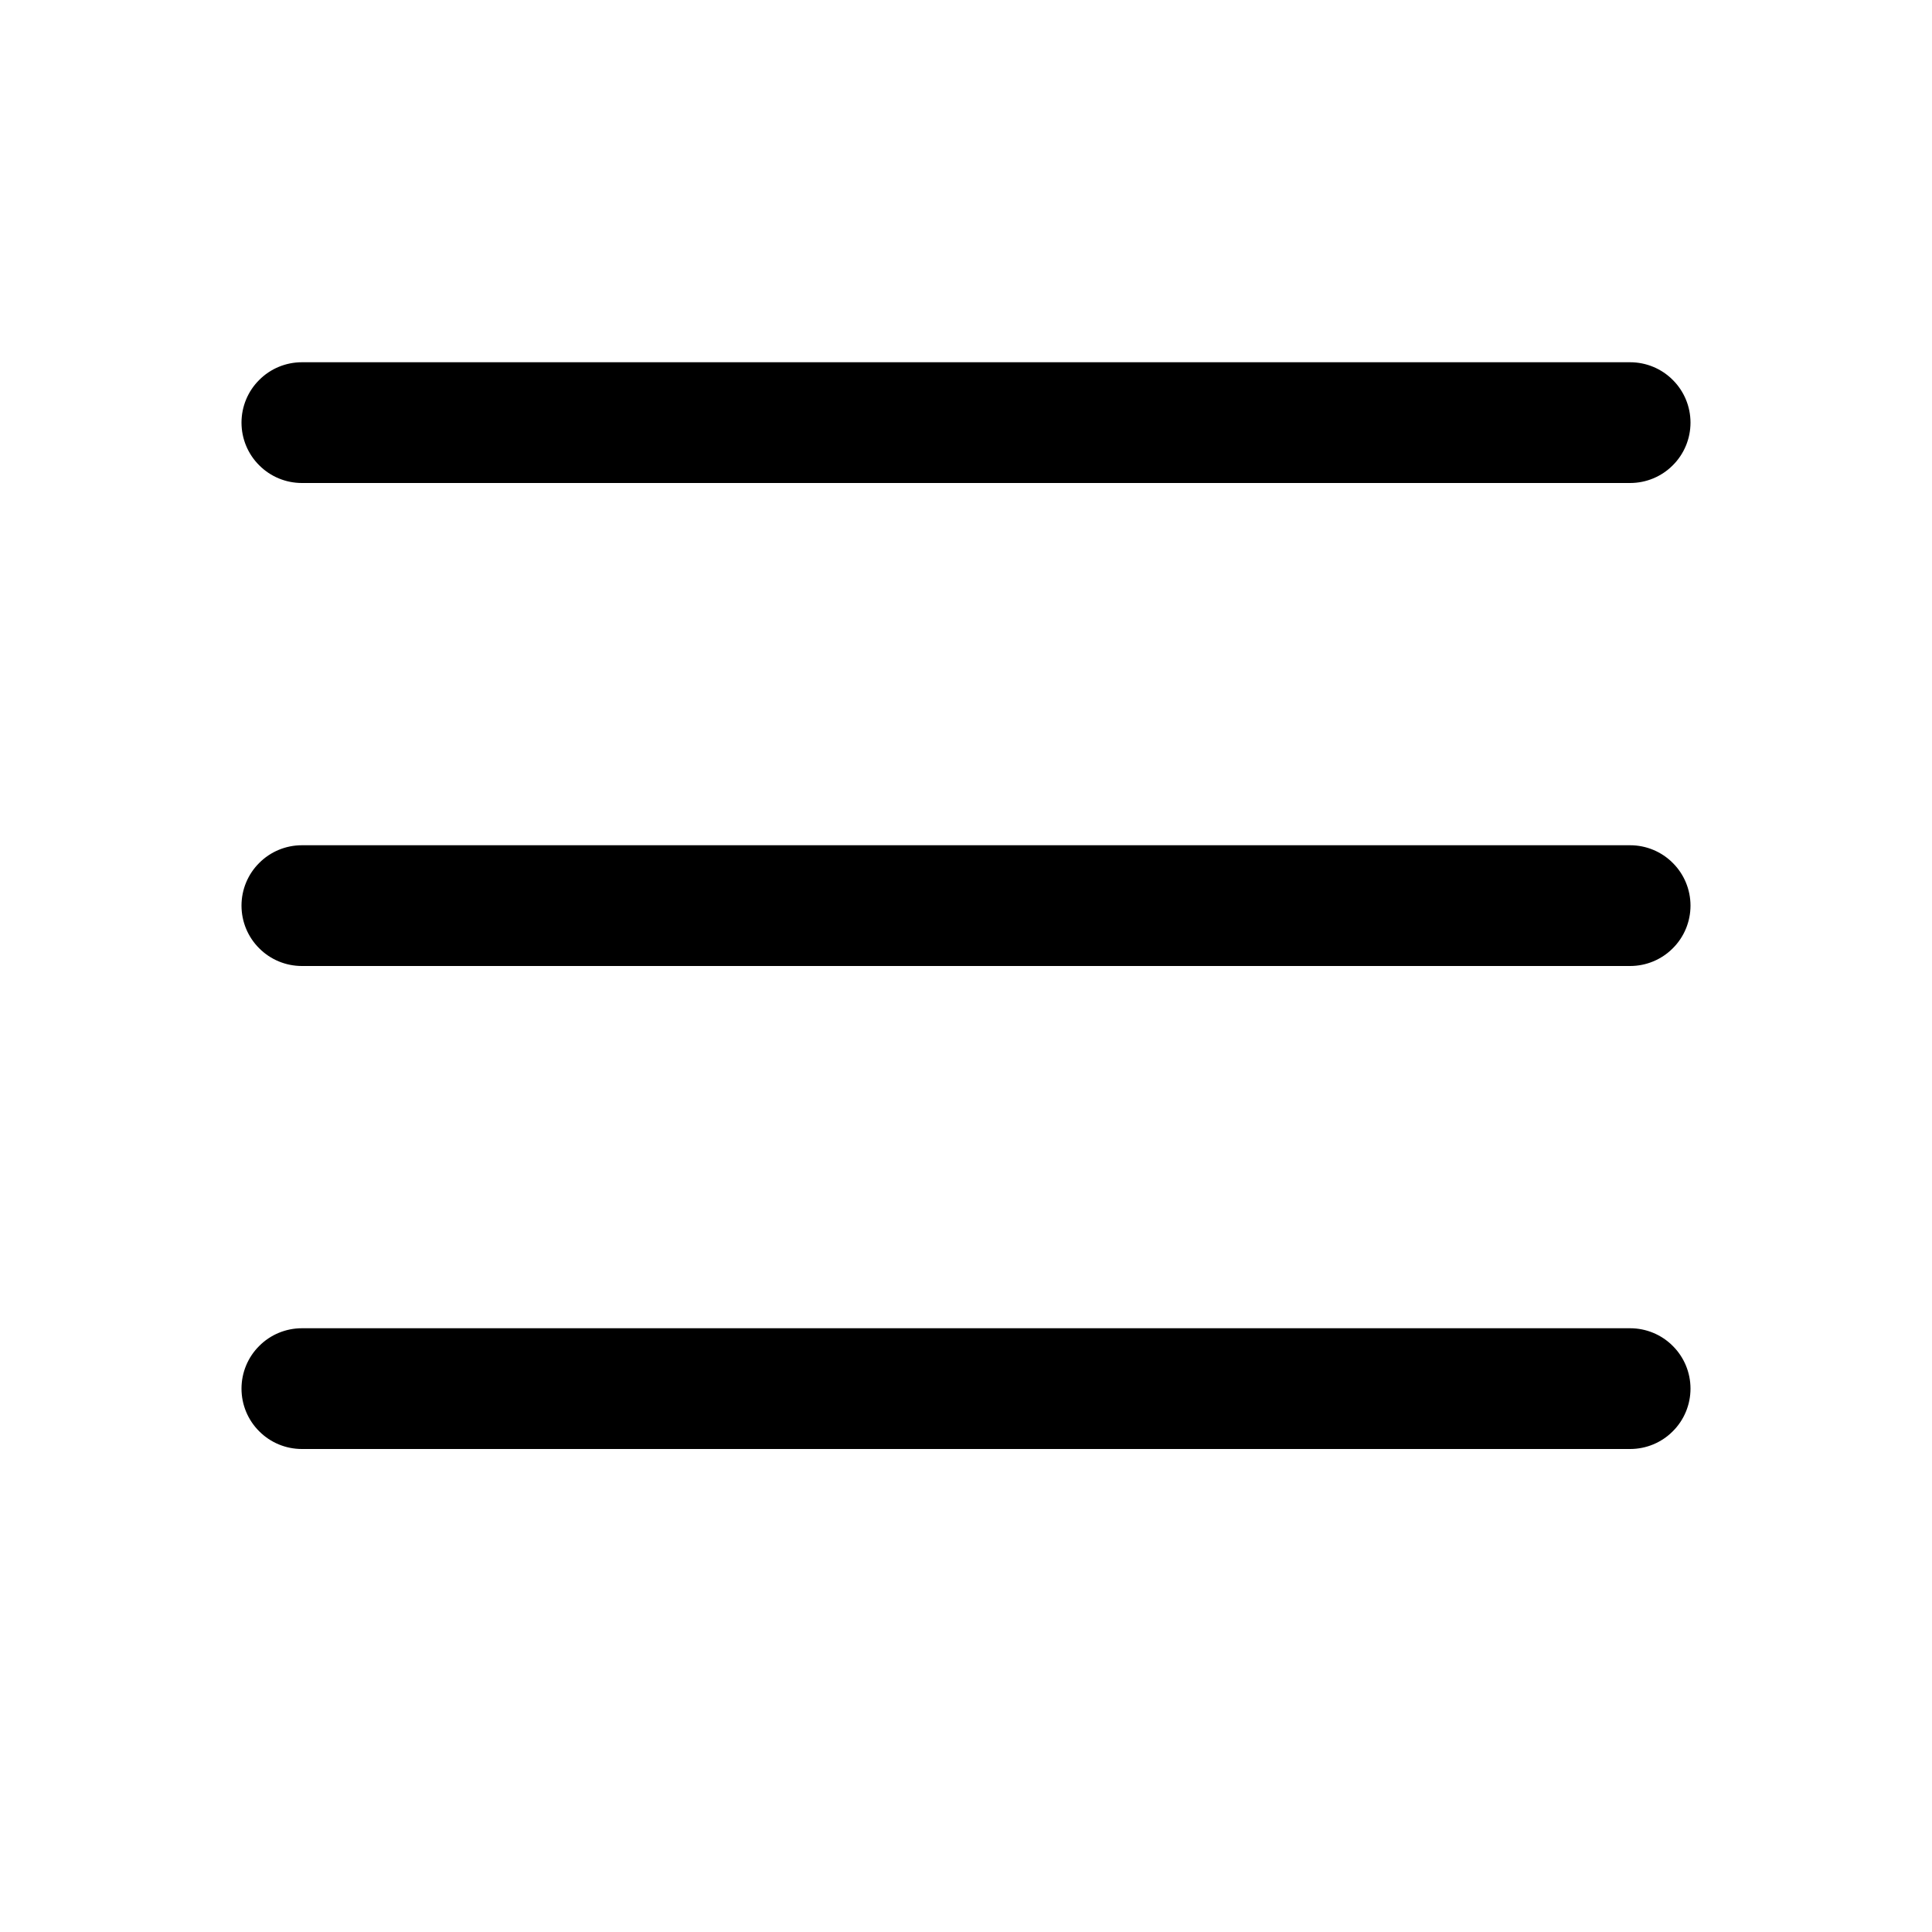
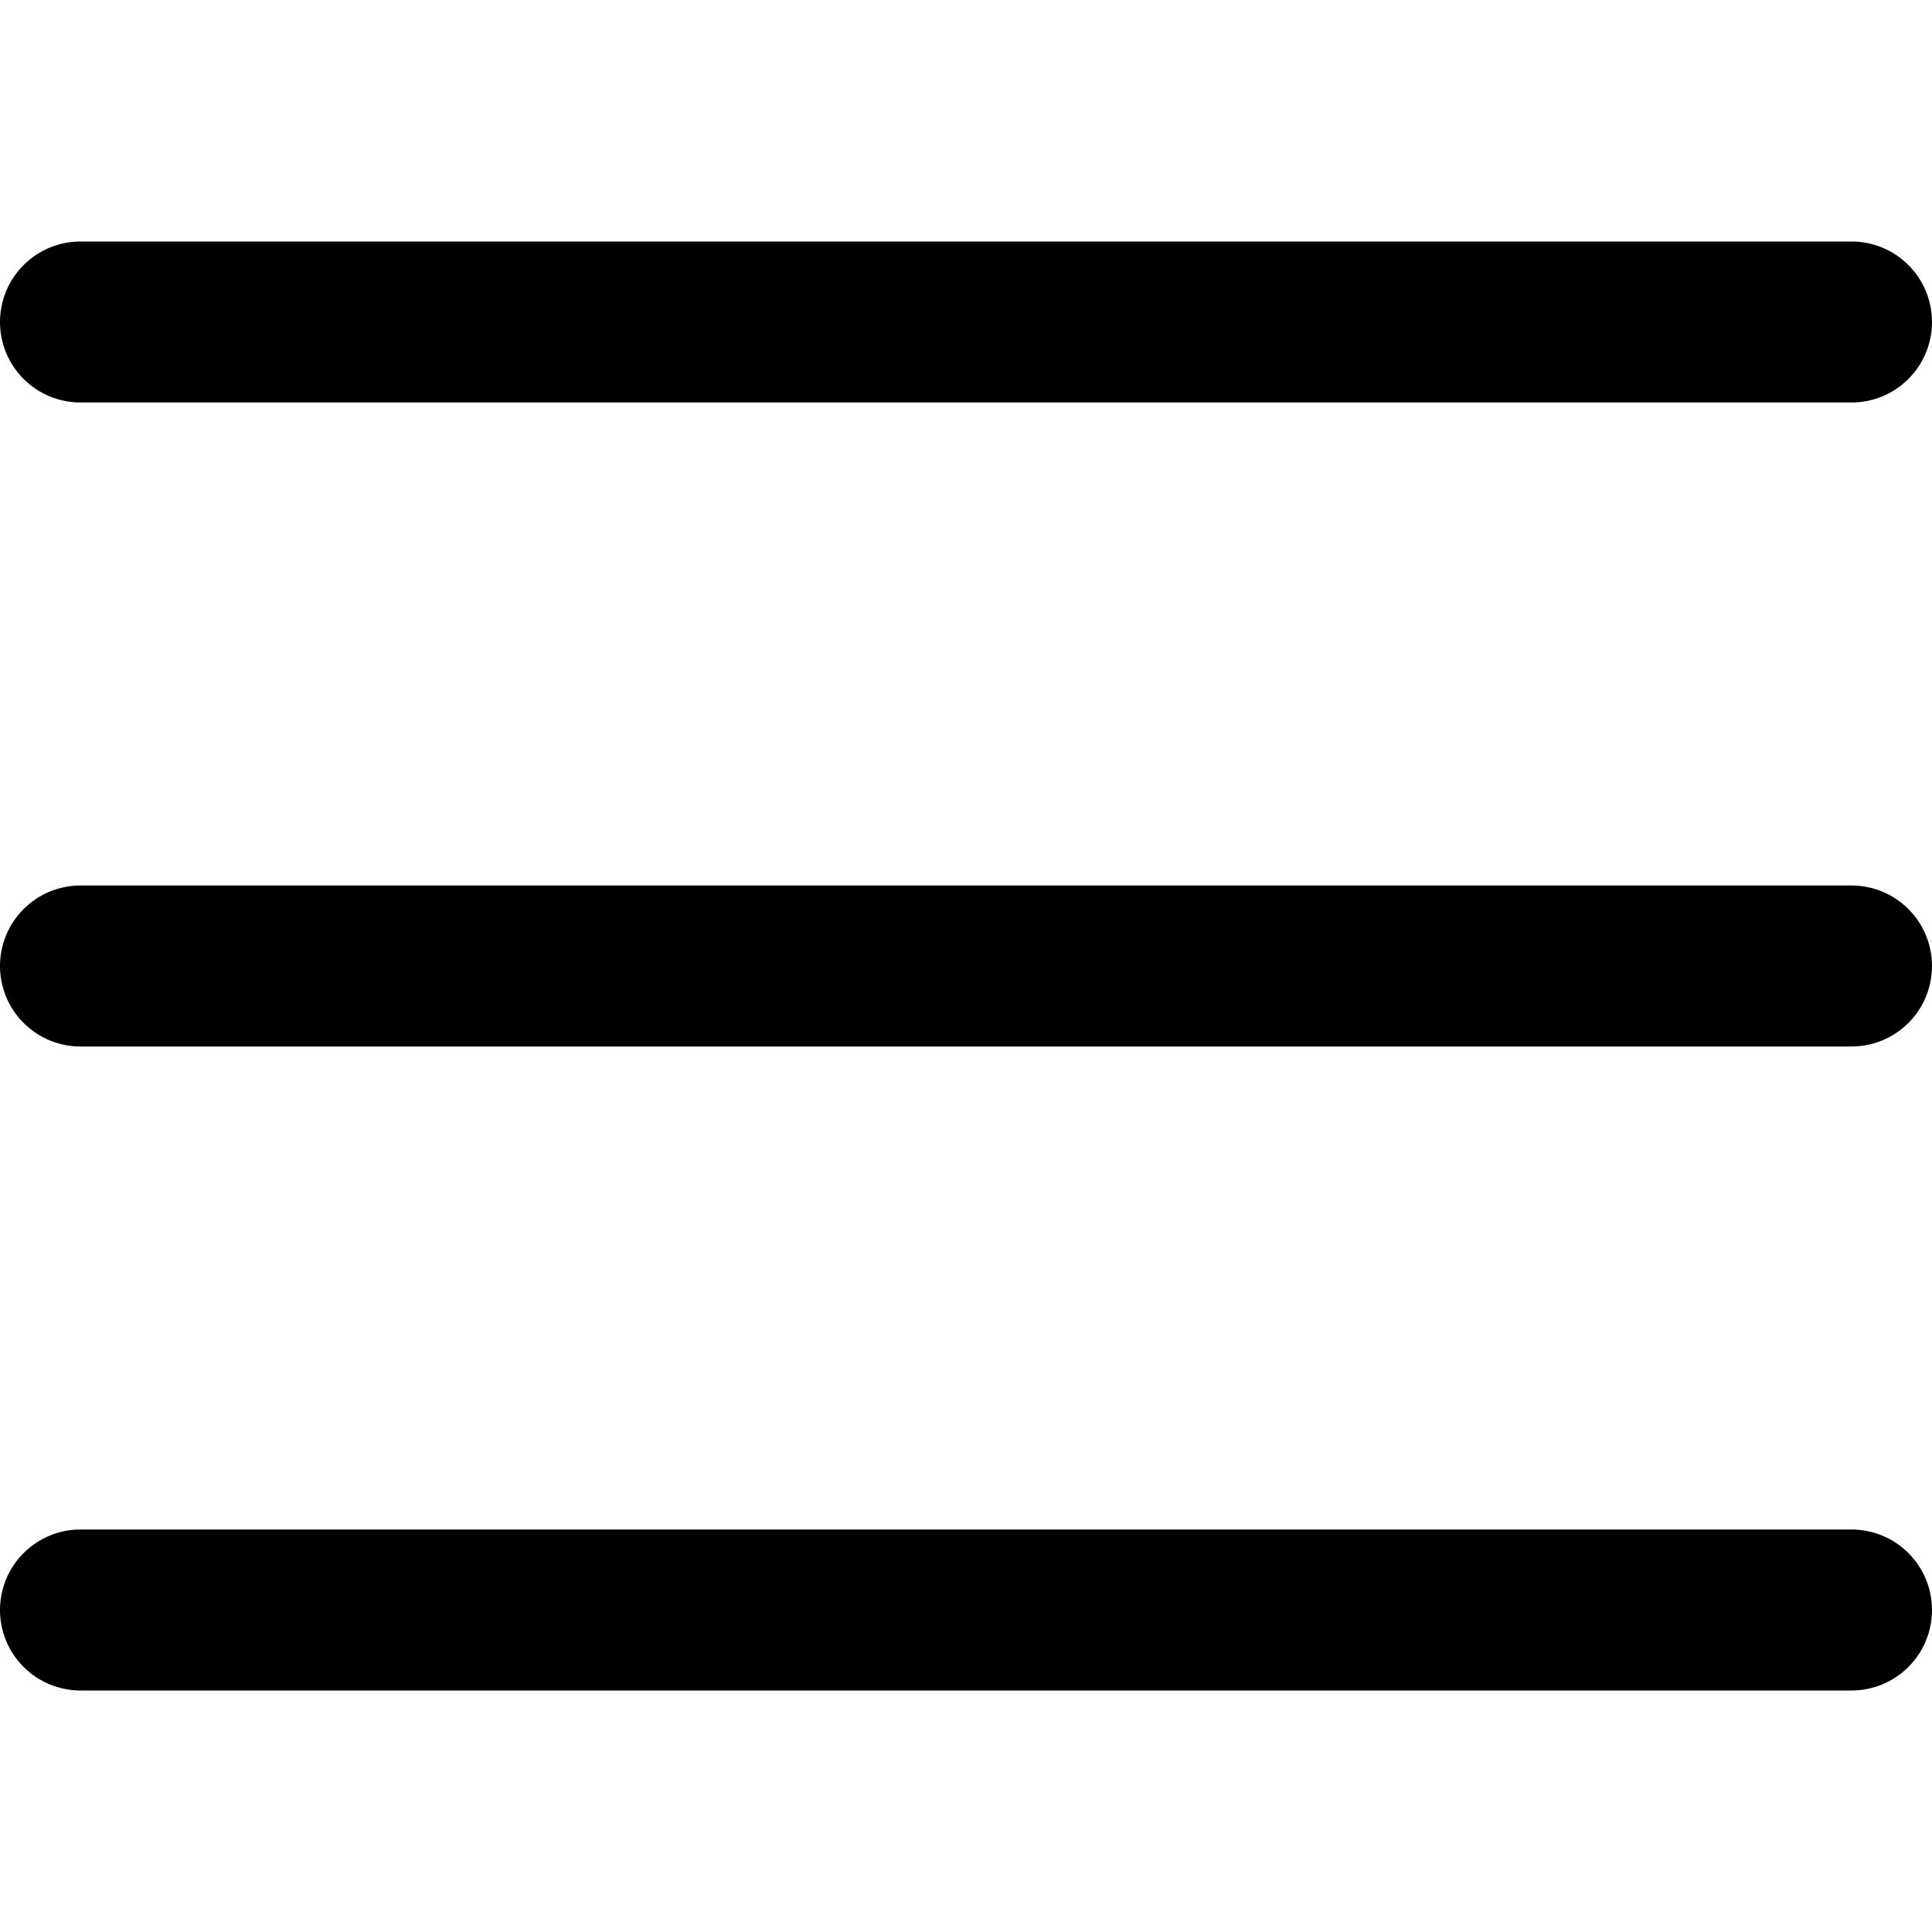
<svg xmlns="http://www.w3.org/2000/svg" width="24" height="24" viewBox="0 0 24 24">
-   <path d="M3 5.25C3 5.051 3.079 4.86 3.22 4.72C3.36 4.579 3.551 4.5 3.75 4.5H20.25C20.449 4.5 20.64 4.579 20.78 4.72C20.921 4.86 21 5.051 21 5.25C21 5.449 20.921 5.64 20.78 5.78C20.64 5.921 20.449 6 20.25 6H3.75C3.551 6 3.36 5.921 3.22 5.78C3.079 5.64 3 5.449 3 5.25ZM3 11.25C3 11.051 3.079 10.86 3.22 10.72C3.36 10.579 3.551 10.5 3.75 10.5H20.25C20.449 10.5 20.64 10.579 20.78 10.72C20.921 10.86 21 11.051 21 11.25C21 11.449 20.921 11.64 20.78 11.78C20.64 11.921 20.449 12 20.25 12H3.75C3.551 12 3.36 11.921 3.22 11.78C3.079 11.64 3 11.449 3 11.25ZM3 17.25C3 17.051 3.079 16.86 3.22 16.72C3.36 16.579 3.551 16.5 3.75 16.5H20.25C20.449 16.5 20.64 16.579 20.78 16.72C20.921 16.86 21 17.051 21 17.25C21 17.449 20.921 17.64 20.78 17.78C20.64 17.921 20.449 18 20.25 18H3.75C3.551 18 3.36 17.921 3.22 17.78C3.079 17.64 3 17.449 3 17.25Z" />
+   <path d="M0 4C0 3.735 0.105 3.48 0.293 3.293C0.48 3.105 0.735 3 1 3H23C23.265 3 23.52 3.105 23.707 3.293C23.895 3.48 24 3.735 24 4C24 4.265 23.895 4.52 23.707 4.707C23.52 4.895 23.265 5 23 5H1C0.735 5 0.48 4.895 0.293 4.707C0.105 4.52 0 4.265 0 4ZM0 12C0 11.735 0.105 11.48 0.293 11.293C0.48 11.105 0.735 11 1 11H23C23.265 11 23.52 11.105 23.707 11.293C23.895 11.48 24 11.735 24 12C24 12.265 23.895 12.52 23.707 12.707C23.52 12.895 23.265 13 23 13H1C0.735 13 0.48 12.895 0.293 12.707C0.105 12.52 0 12.265 0 12ZM0 20C0 19.735 0.105 19.48 0.293 19.293C0.48 19.105 0.735 19 1 19H23C23.265 19 23.52 19.105 23.707 19.293C23.895 19.48 24 19.735 24 20C24 20.265 23.895 20.52 23.707 20.707C23.52 20.895 23.265 21 23 21H1C0.735 21 0.48 20.895 0.293 20.707C0.105 20.52 0 20.265 0 20Z" />
</svg>
